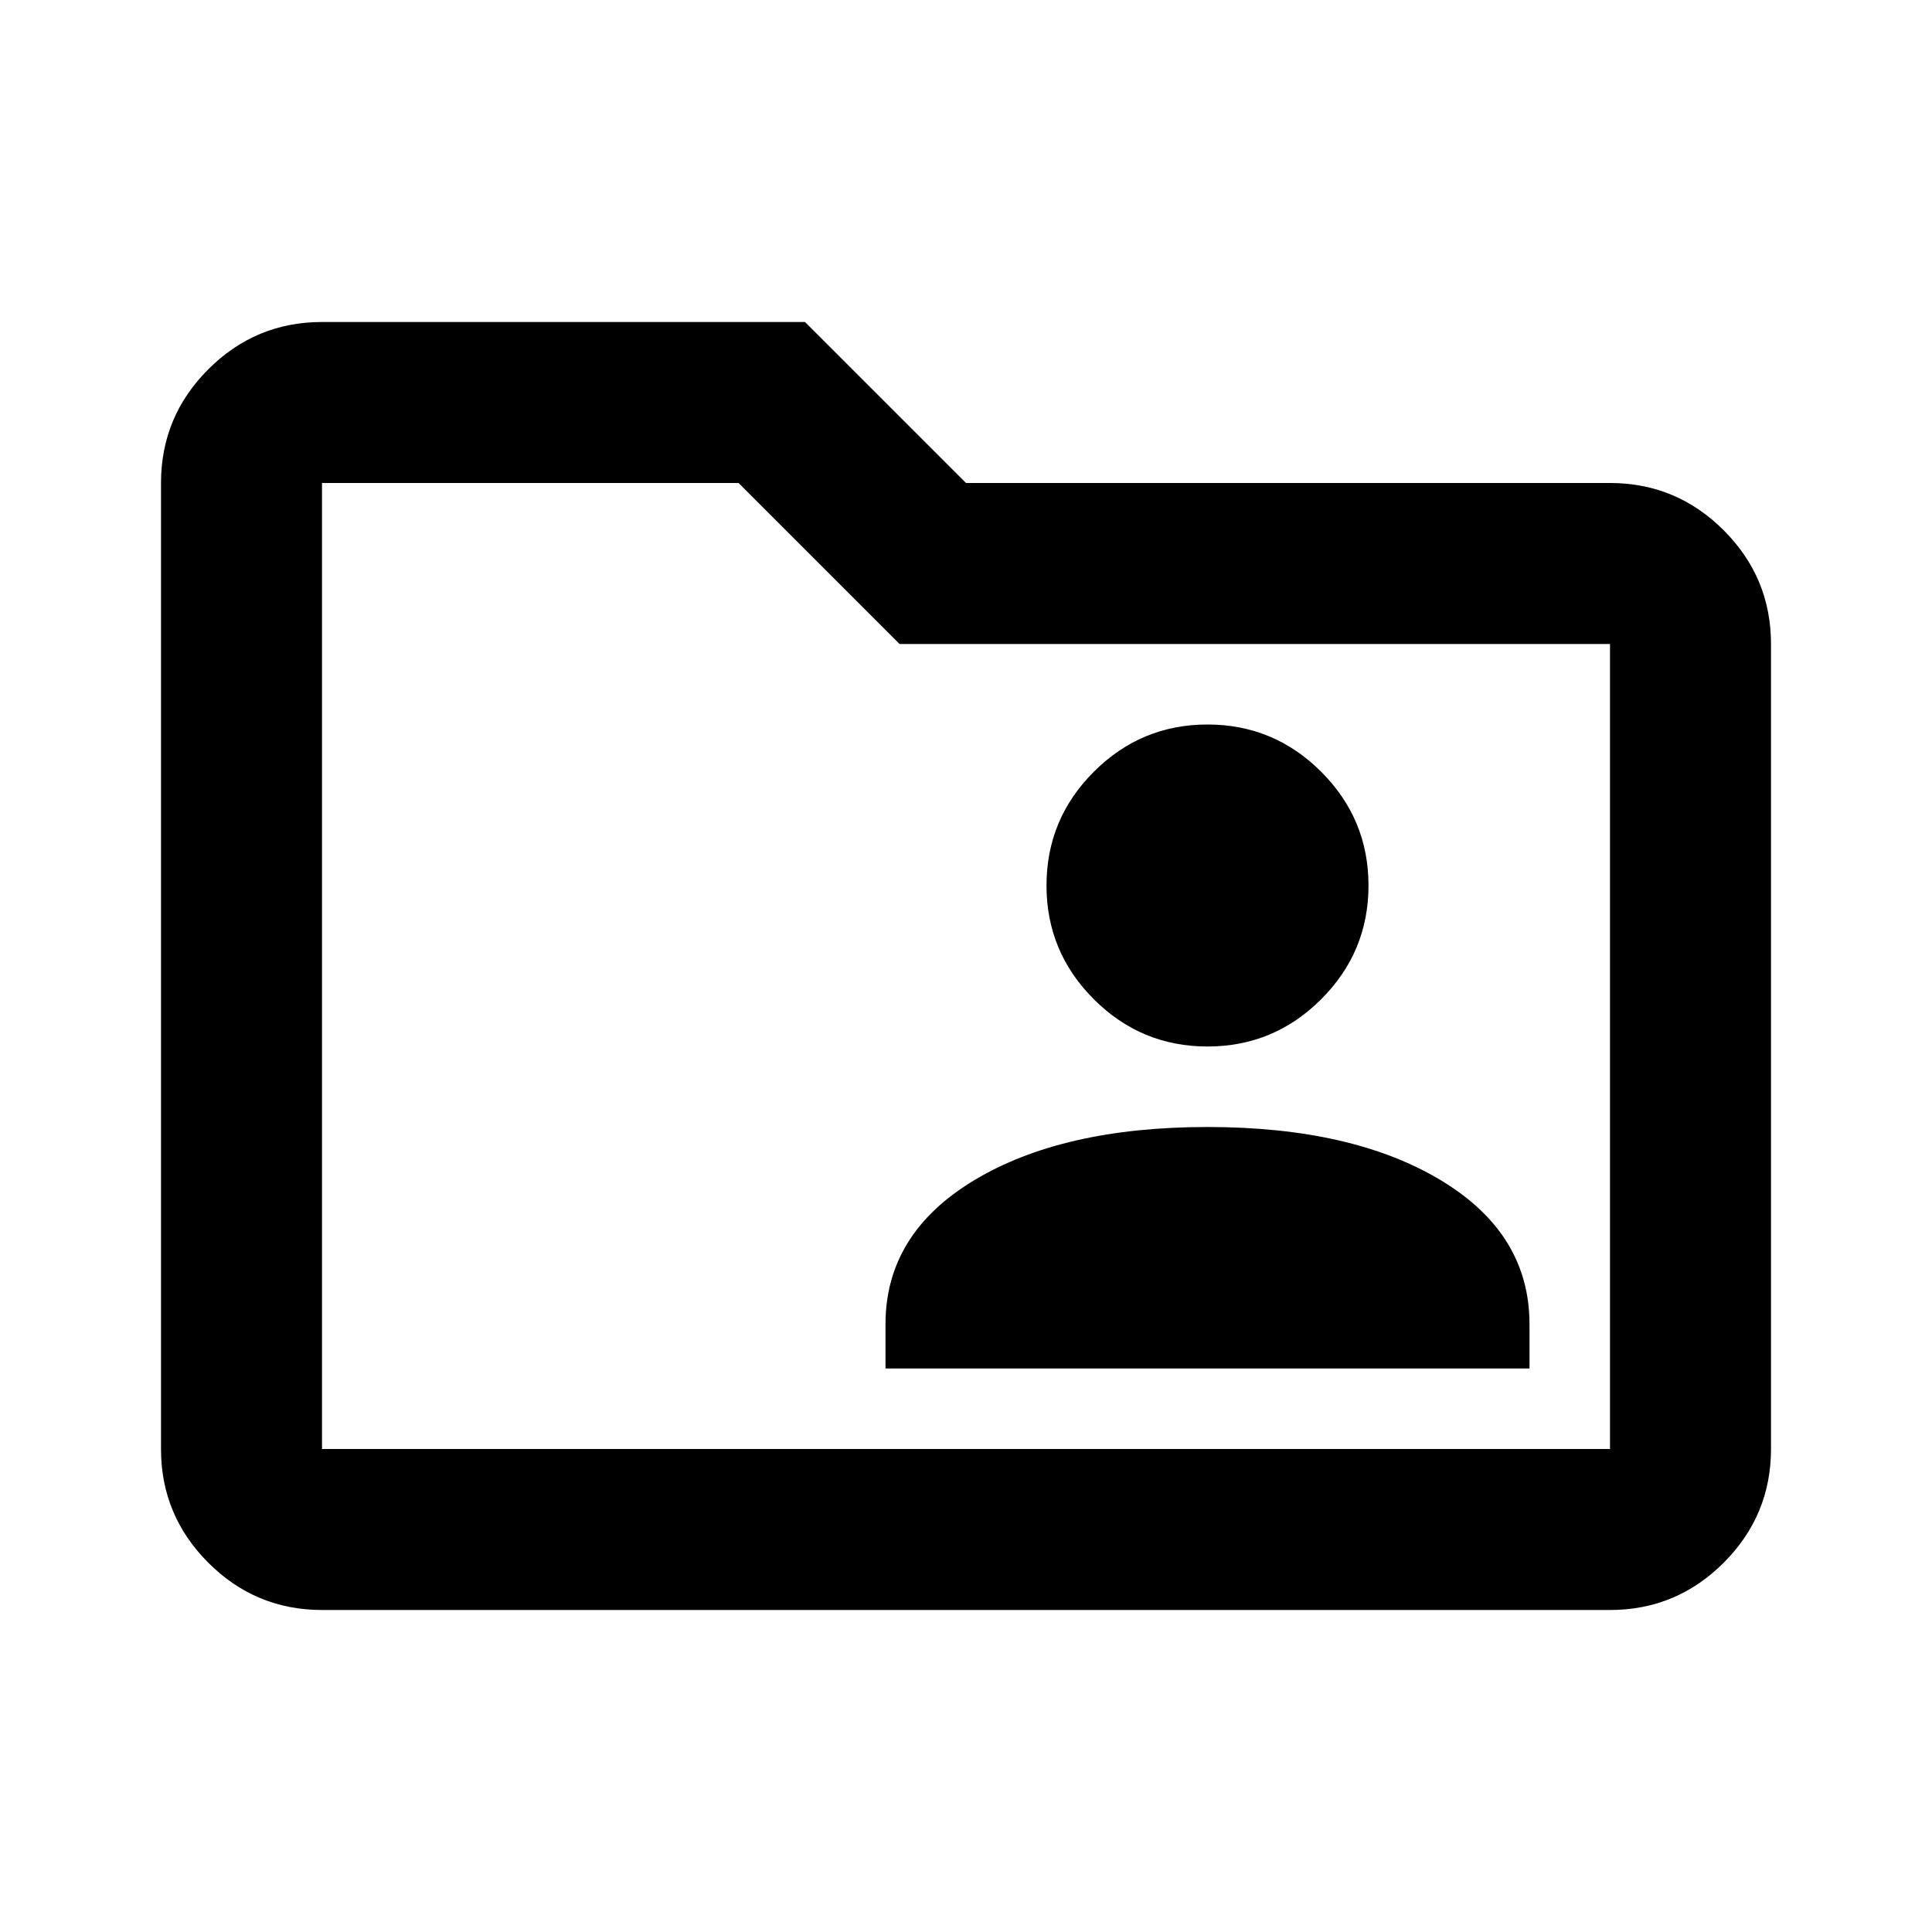
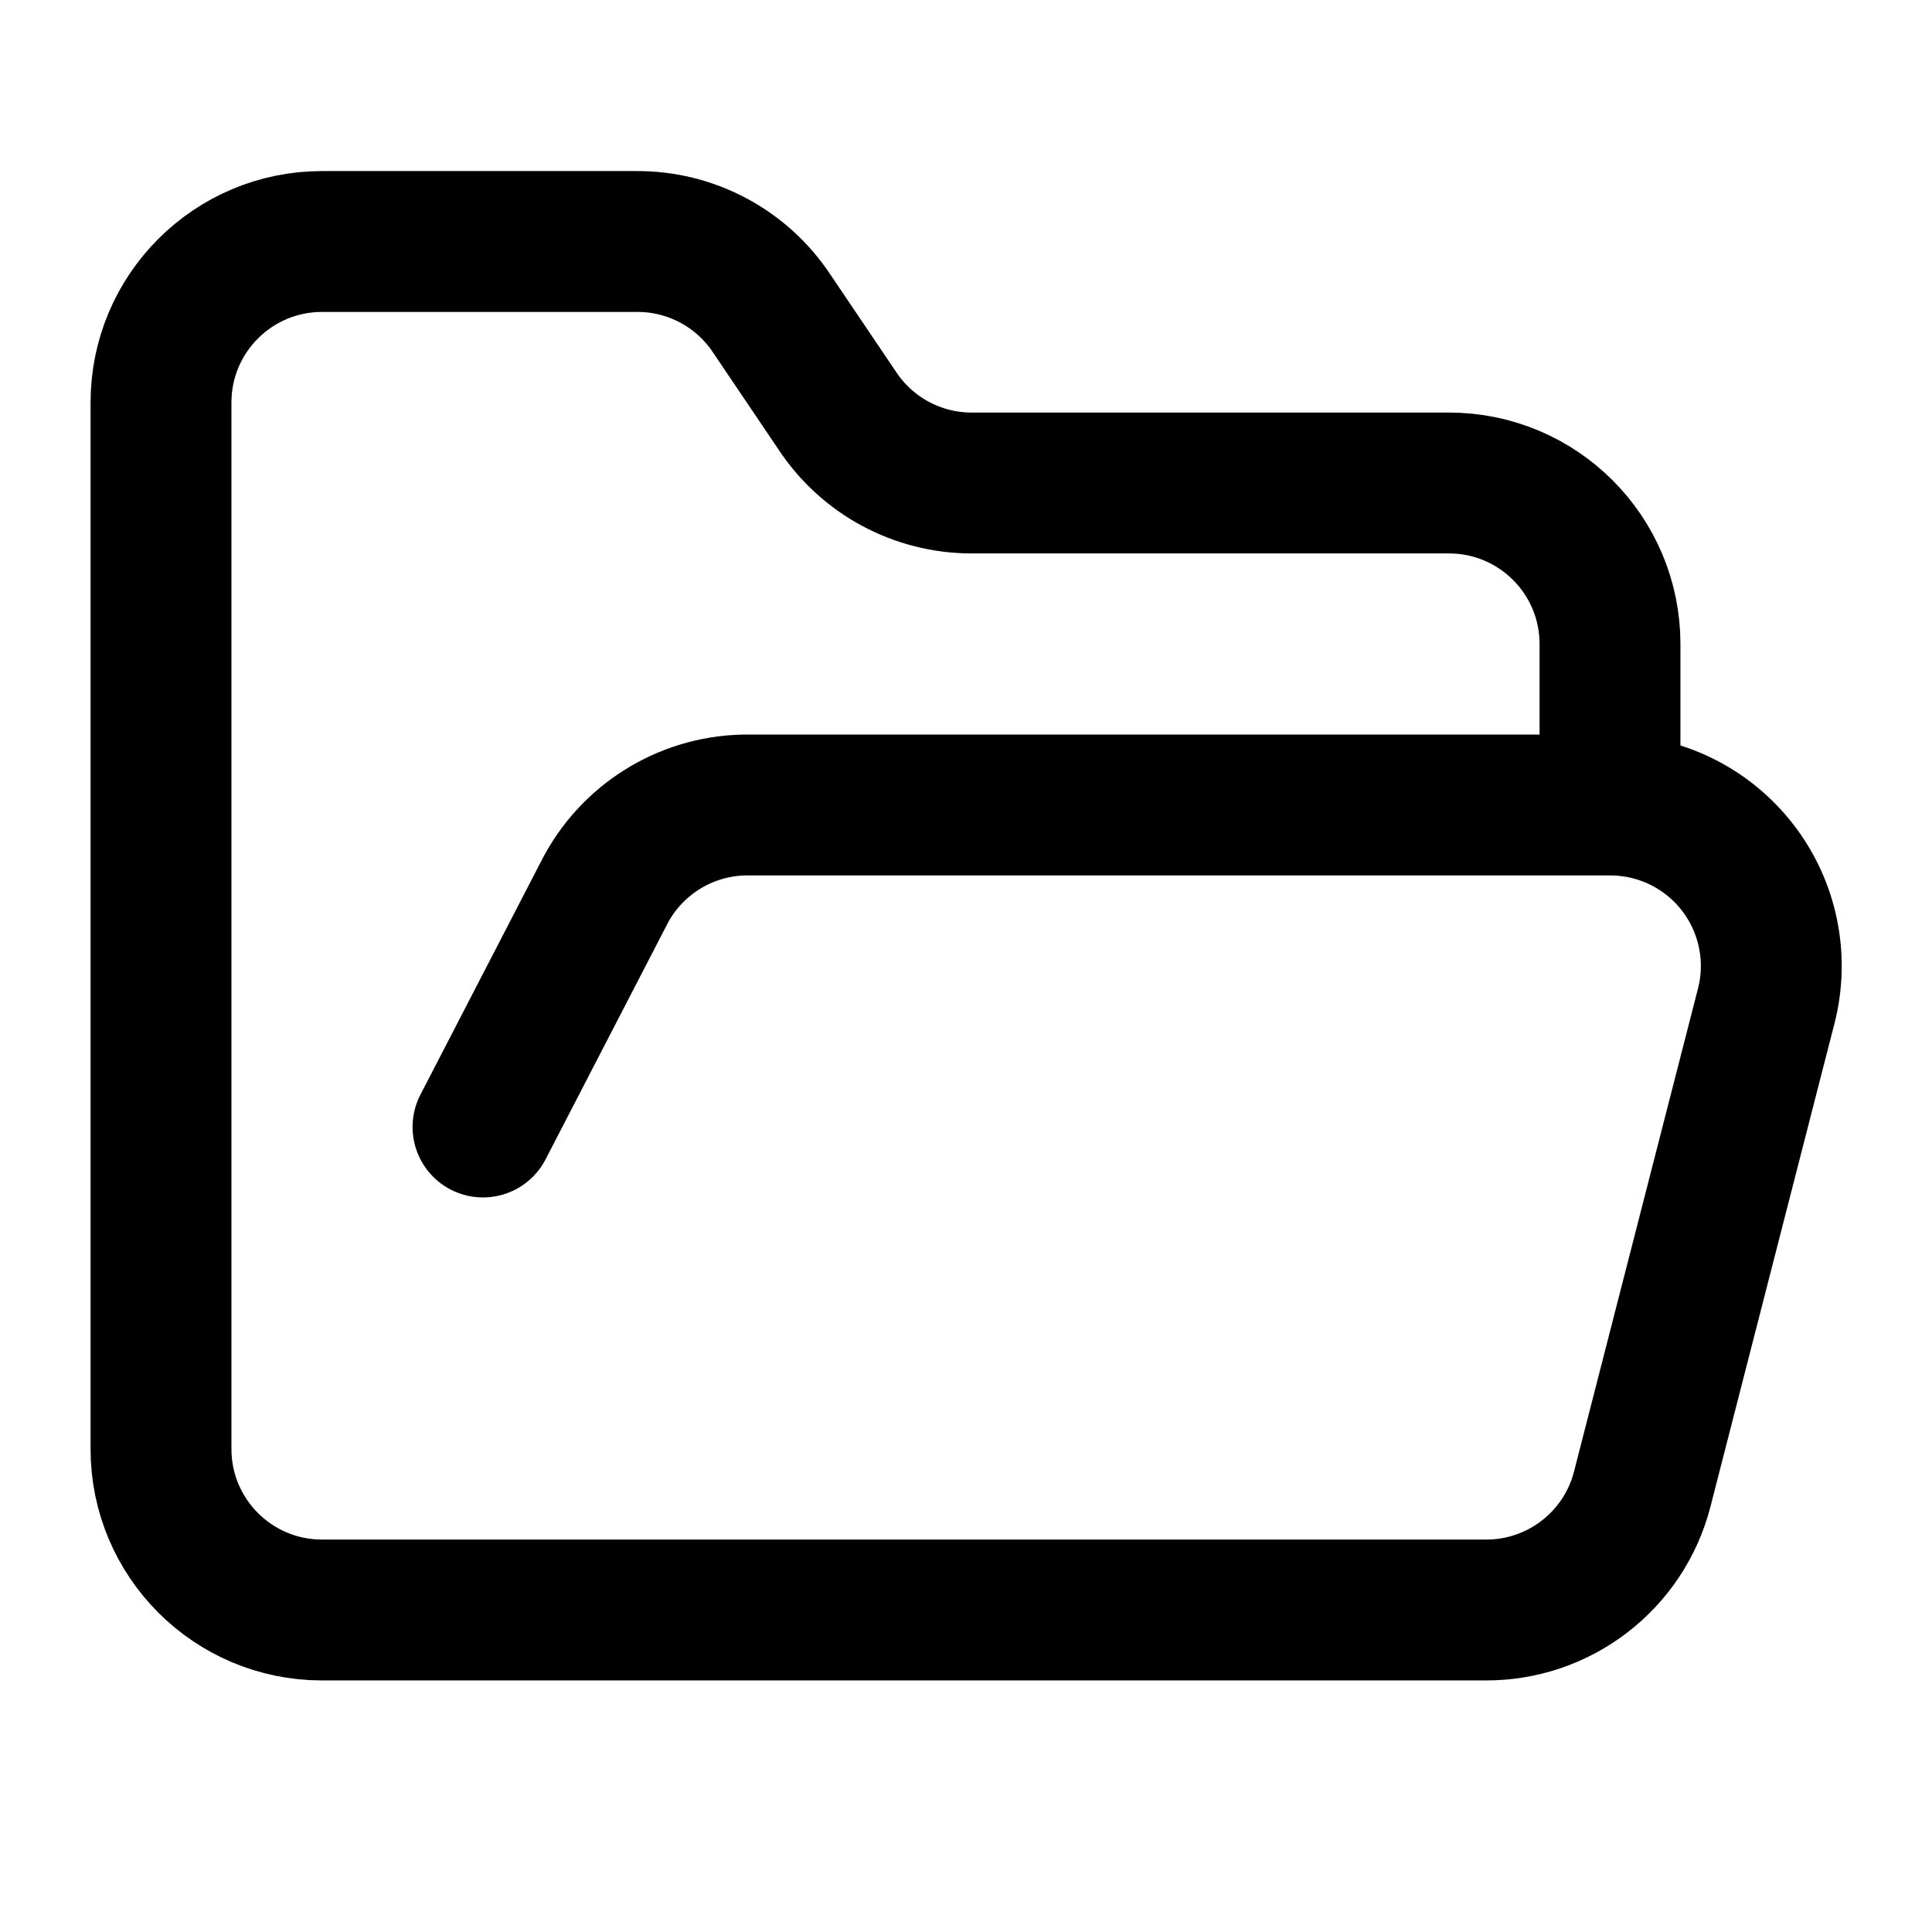
- <svg xmlns="http://www.w3.org/2000/svg" viewBox="0 -960 960 960">
-   <path d="M440-280h320v-22q0-45-44-71.5T600-400q-72 0-116 26.5T440-302v22Zm160-160q33 0 56.5-23.5T680-520q0-33-23.5-56.5T600-600q-33 0-56.5 23.5T520-520q0 33 23.5 56.5T600-440ZM160-160q-33 0-56.5-23.5T80-240v-480q0-33 23.5-56.5T160-800h240l80 80h320q33 0 56.5 23.5T880-640v400q0 33-23.5 56.5T800-160H160Zm0-80h640v-400H447l-80-80H160v480Zm0 0v-480 480Z" />
+ <svg xmlns="http://www.w3.org/2000/svg" class="lucide lucide-folder-open" width="24" height="24" viewBox="0 0 24 24" fill="none" stroke="currentColor" stroke-width="1.75" stroke-linecap="round" stroke-linejoin="round">
+   <path d="m6 14 1.5-2.9A2 2 0 0 1 9.24 10H20a2 2 0 0 1 1.94 2.5l-1.54 6a2 2 0 0 1-1.95 1.5H4a2 2 0 0 1-2-2V5a2 2 0 0 1 2-2h3.9a2 2 0 0 1 1.69.9l.81 1.2a2 2 0 0 0 1.67.9H18a2 2 0 0 1 2 2v2" />
</svg>
